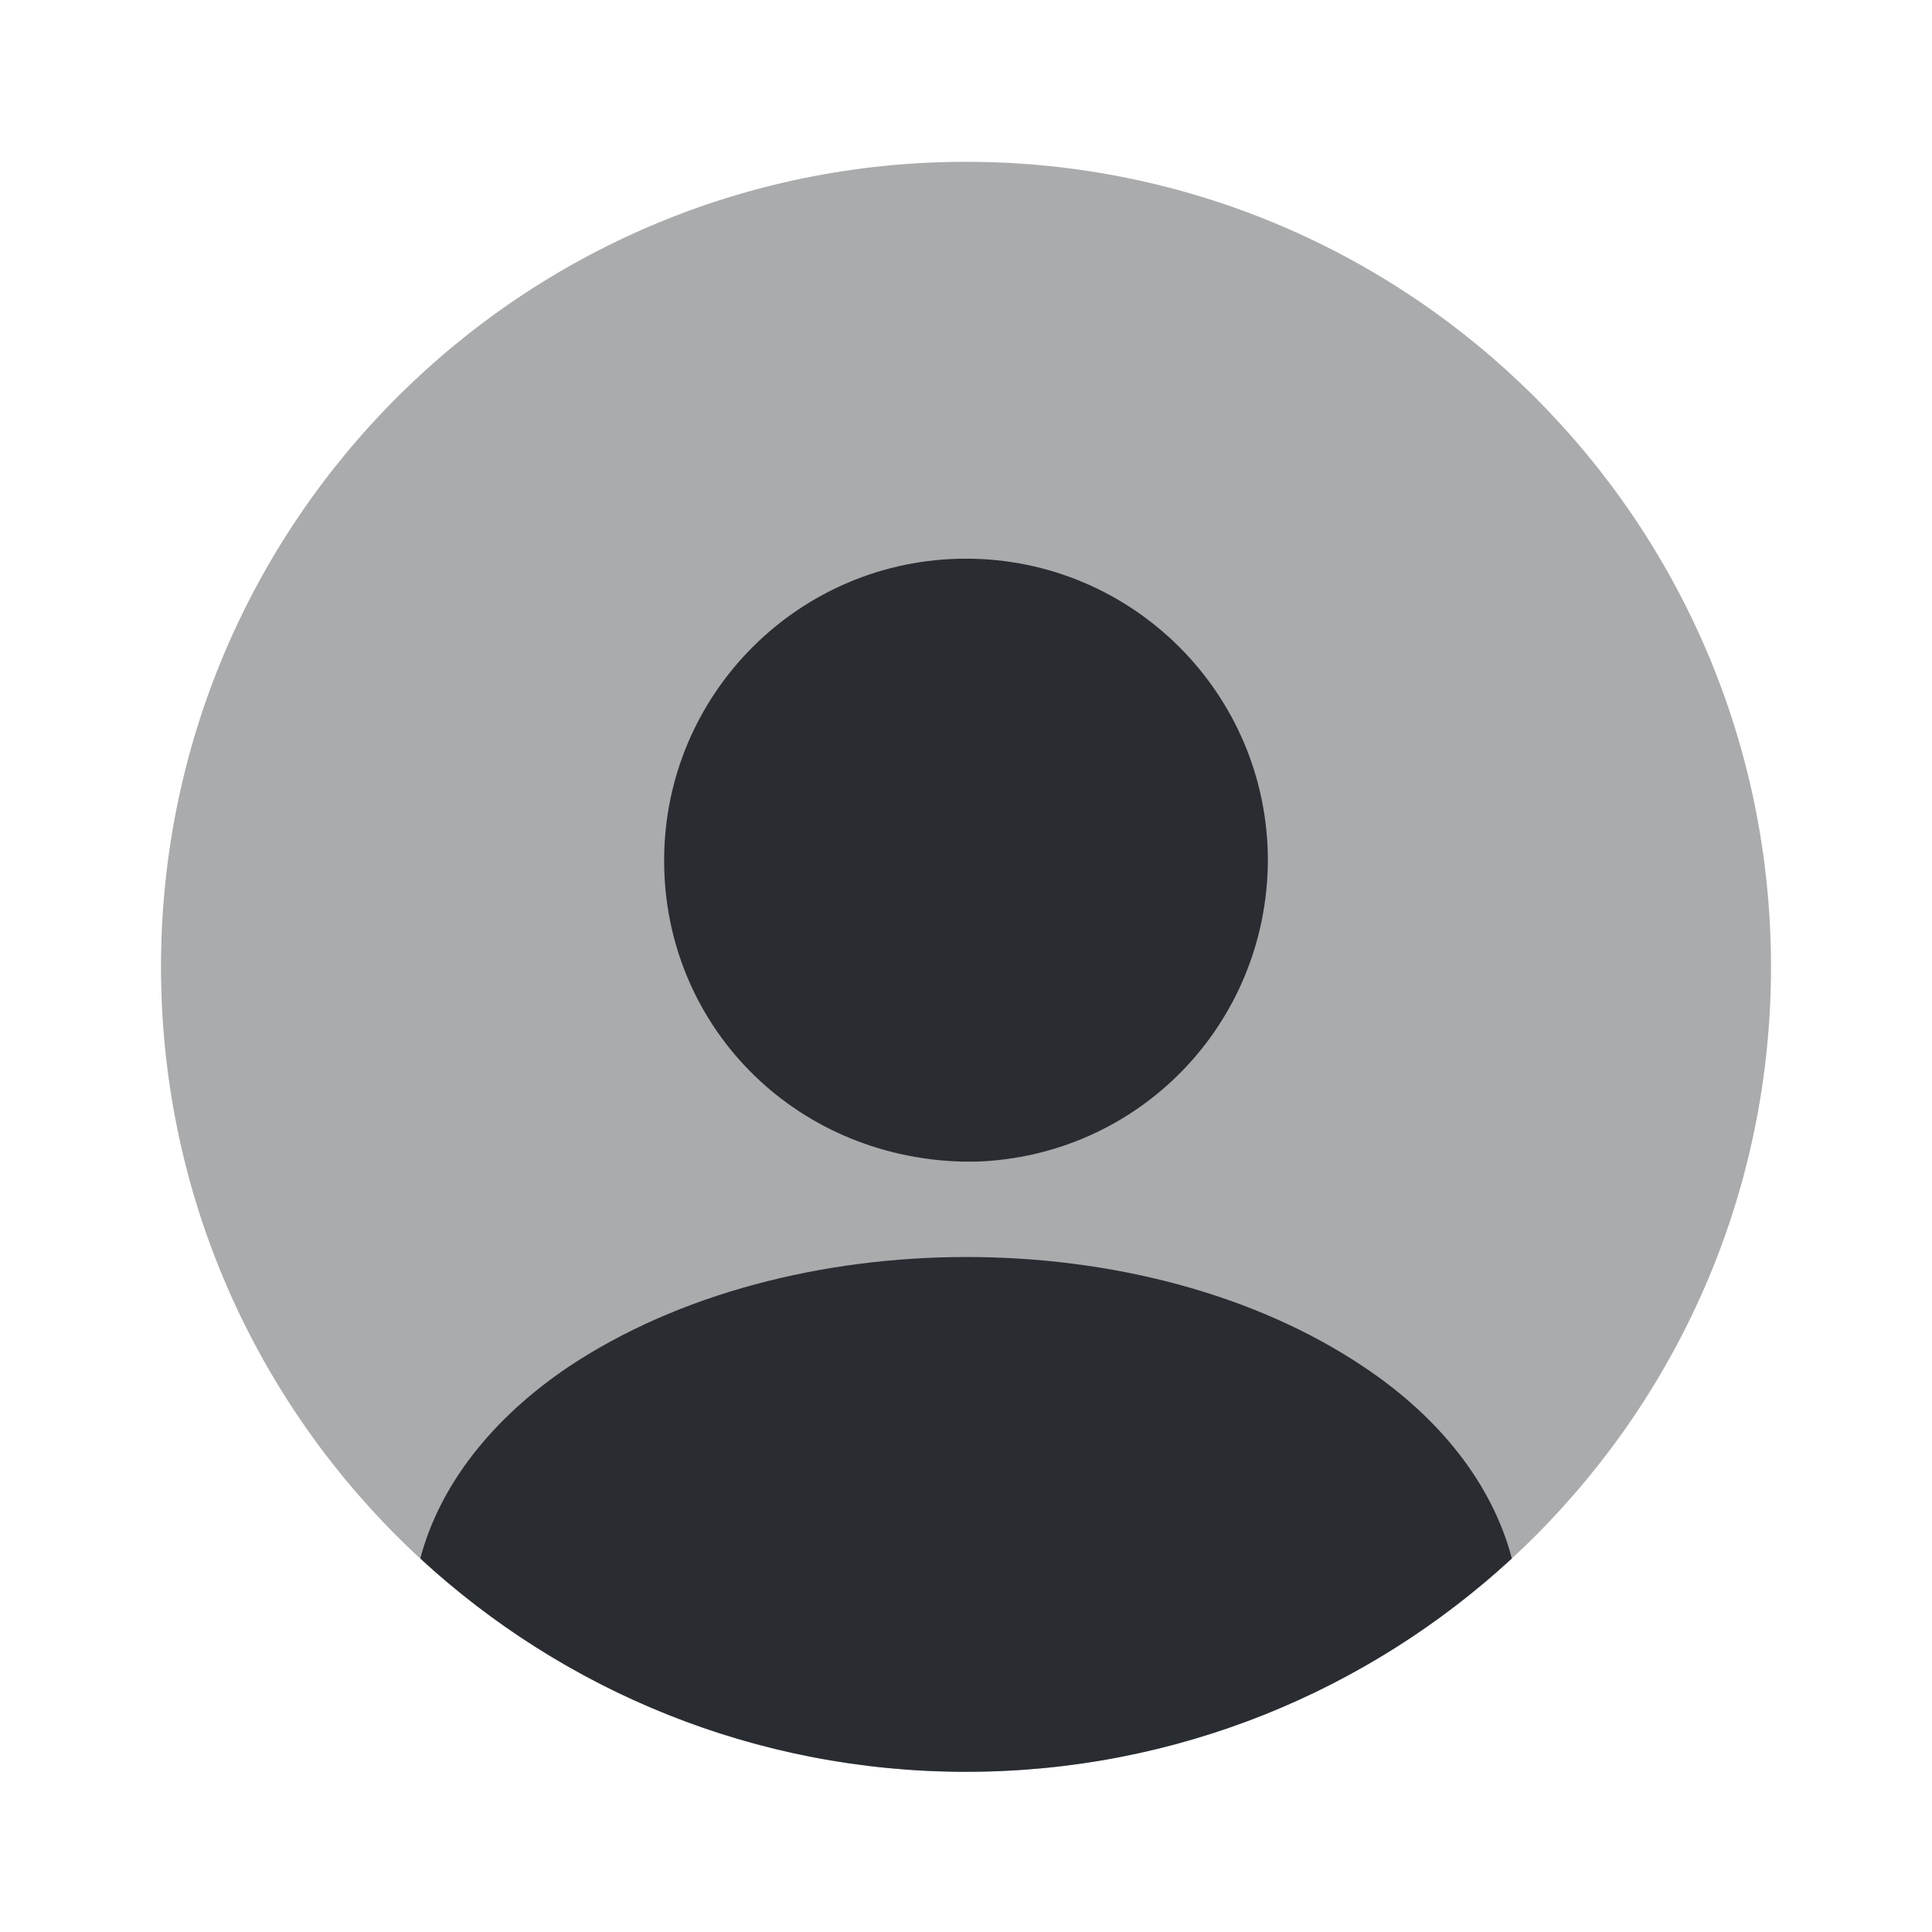
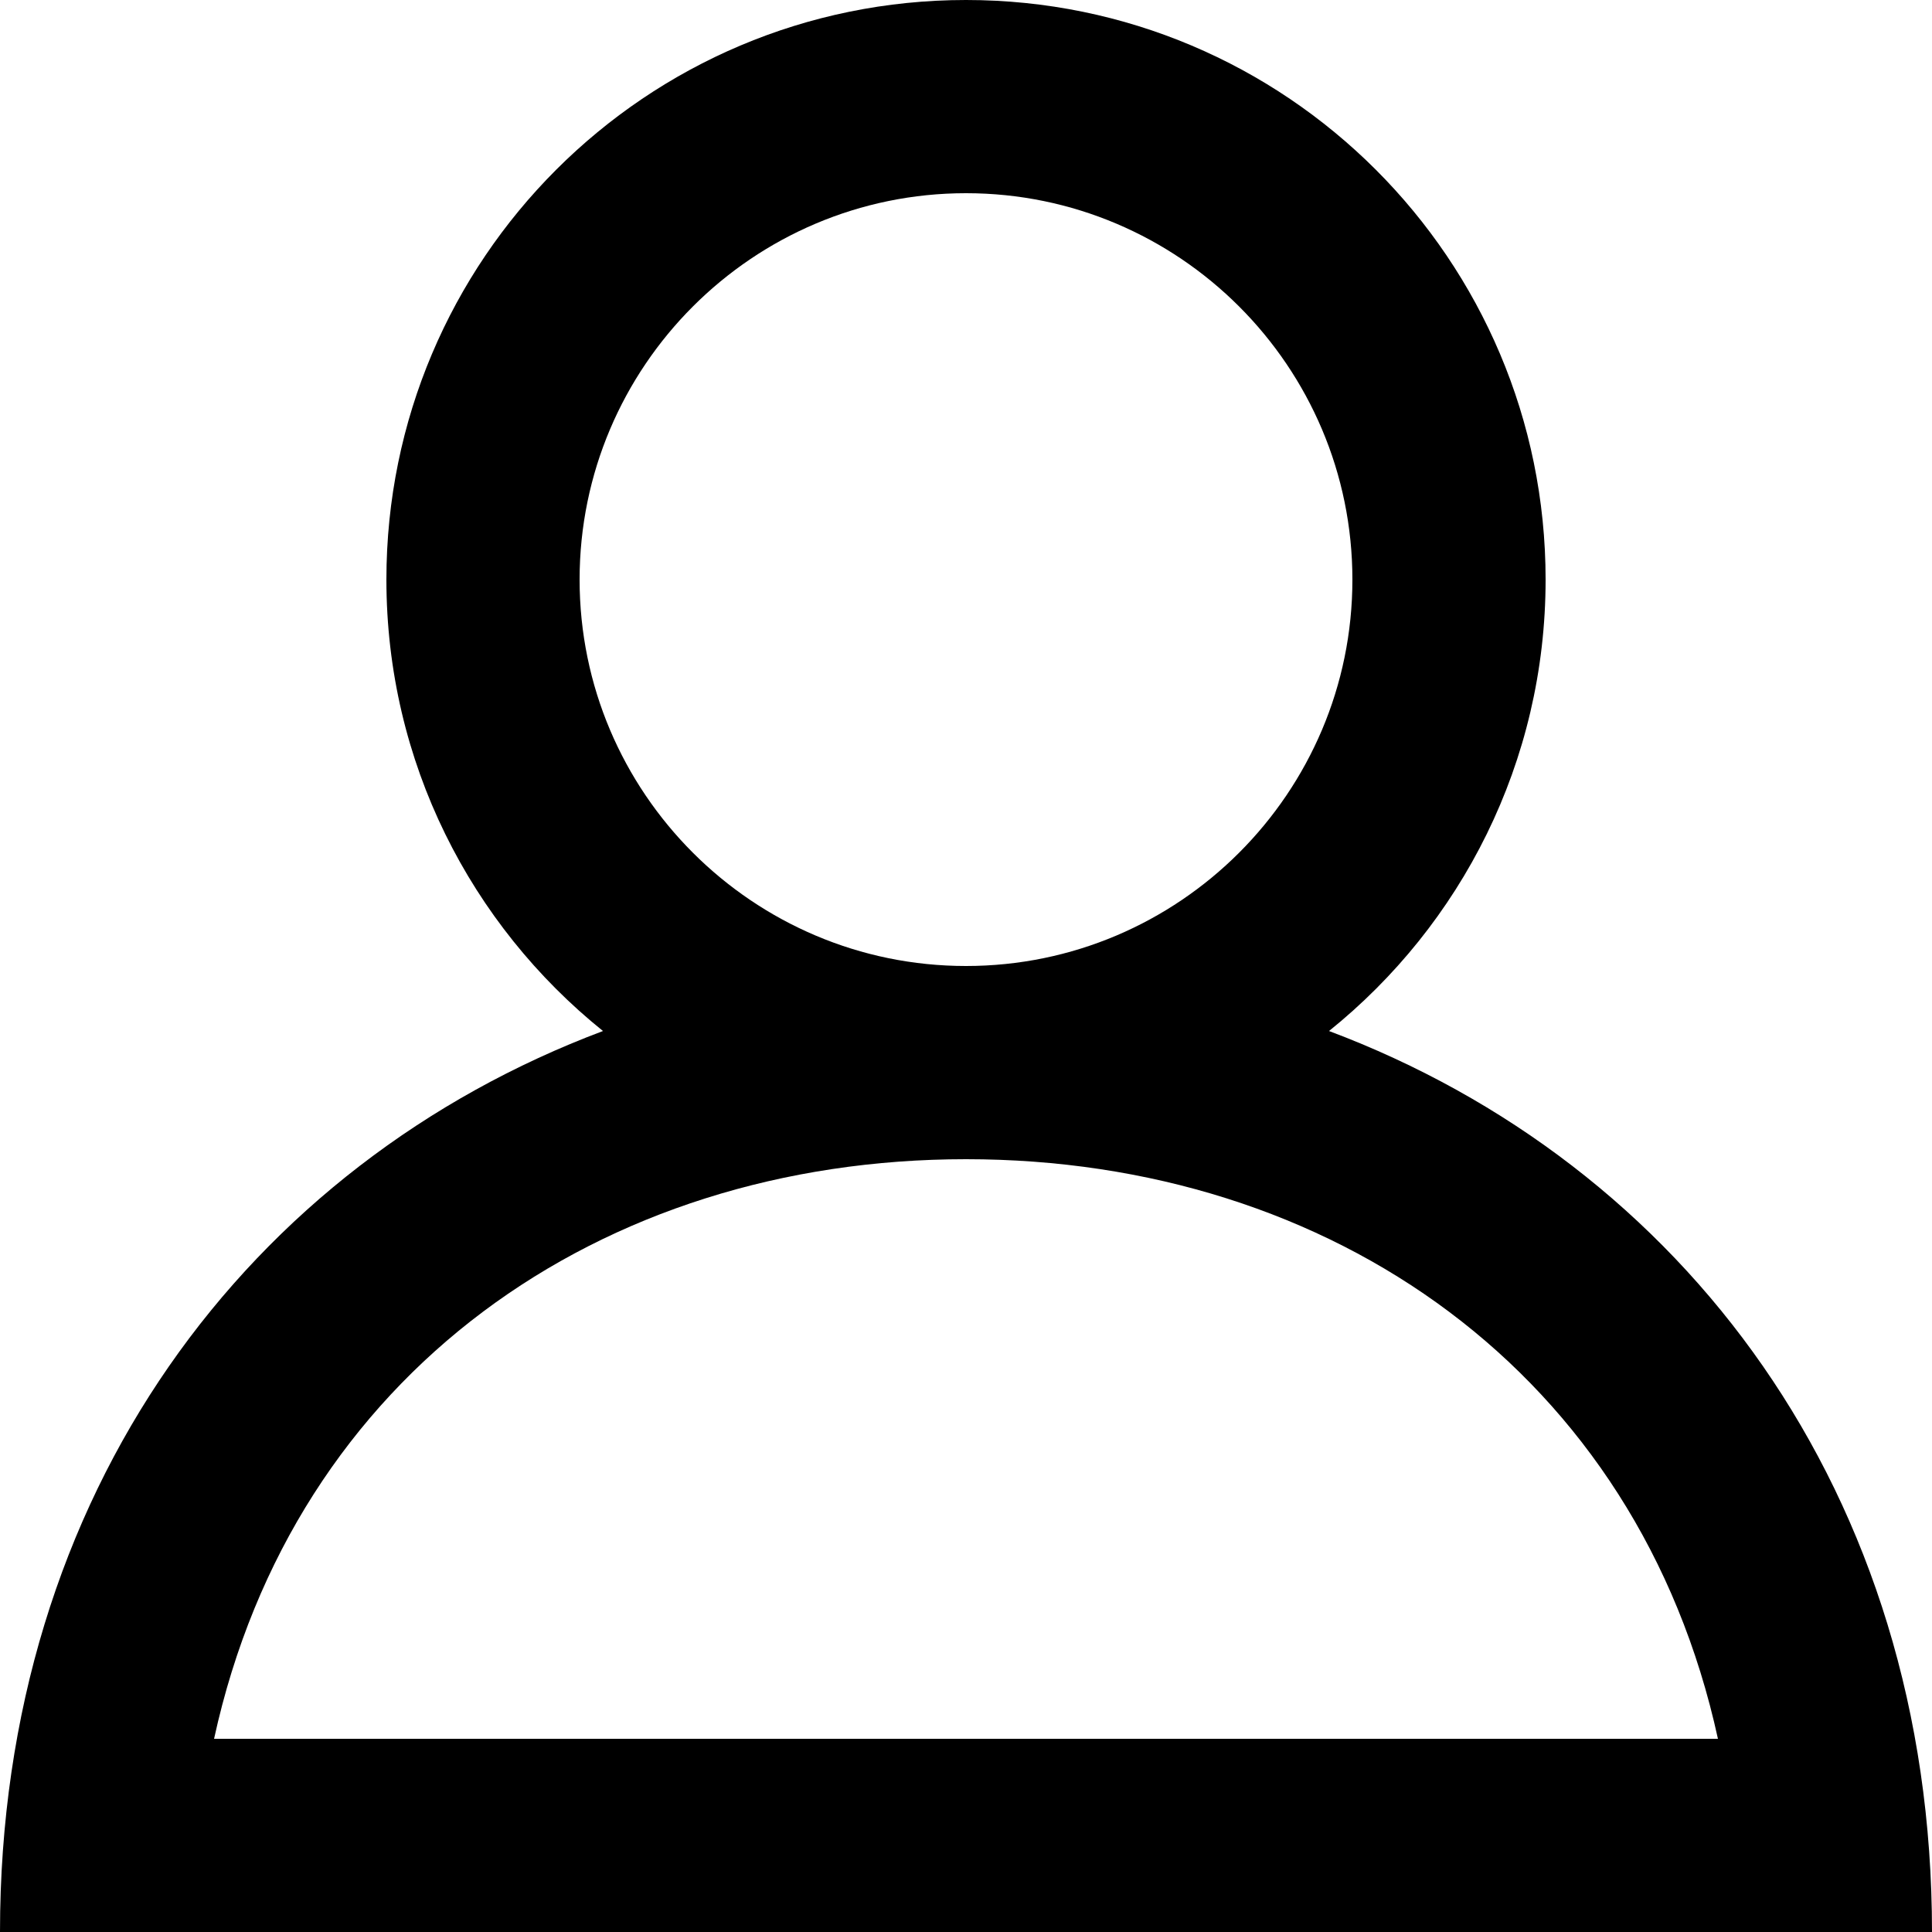
- <svg xmlns="http://www.w3.org/2000/svg" width="800px" height="800px" viewBox="0 0 24 24" fill="none">
-   <path opacity="0.4" d="M12 22.01C17.523 22.01 22 17.533 22 12.01C22 6.487 17.523 2.01 12 2.01C6.477 2.01 2 6.487 2 12.01C2 17.533 6.477 22.01 12 22.01Z" fill="#292D32" />
-   <path d="M12 6.94C9.93 6.94 8.25 8.62 8.25 10.69C8.25 12.72 9.84 14.37 11.95 14.43C11.98 14.43 12.02 14.43 12.04 14.43C12.06 14.43 12.09 14.43 12.11 14.43C12.12 14.43 12.13 14.43 12.13 14.43C14.15 14.36 15.74 12.72 15.75 10.69C15.75 8.62 14.07 6.94 12 6.94Z" fill="#292D32" />
-   <path d="M18.781 19.36C17.001 21 14.621 22.01 12.001 22.01C9.381 22.01 7.001 21 5.221 19.36C5.461 18.45 6.111 17.62 7.061 16.98C9.791 15.16 14.231 15.16 16.941 16.98C17.901 17.62 18.541 18.45 18.781 19.36Z" fill="#292D32" />
+ <svg xmlns="http://www.w3.org/2000/svg" width="800px" height="800px" viewBox="0 0 20 20" version="1.1">
+   <defs>
+ 
+ </defs>
+   <g id="Page-1" stroke="none" stroke-width="1" fill="none" fill-rule="evenodd">
+     <g id="Dribbble-Light-Preview" transform="translate(-380, -2159)" fill="#000000">
+       <g id="icons" transform="translate(56, 160)">
+         <path d="M334,2011 C337.785,2011 340.958,2013.214 341.784,2017 L326.216,2017 C327.042,2013.214 330.215,2011 334,2011 M330,2005 C330,2002.794 331.794,2001 334,2001 C336.206,2001 338,2002.794 338,2005 C338,2007.206 336.206,2009 334,2009 C331.794,2009 330,2007.206 330,2005 M337.758,2009.673 C339.124,2008.574 340,2006.89 340,2005 C340,2001.686 337.314,1999 334,1999 C330.686,1999 328,2001.686 328,2005 C328,2006.89 328.876,2008.574 330.242,2009.673 C326.583,2011.048 324,2014.445 324,2019 L344,2019 C344,2014.445 341.417,2011.048 337.758,2009.673" id="profile-[#1336]">
+ 
+ </path>
+       </g>
+     </g>
+   </g>
</svg>
